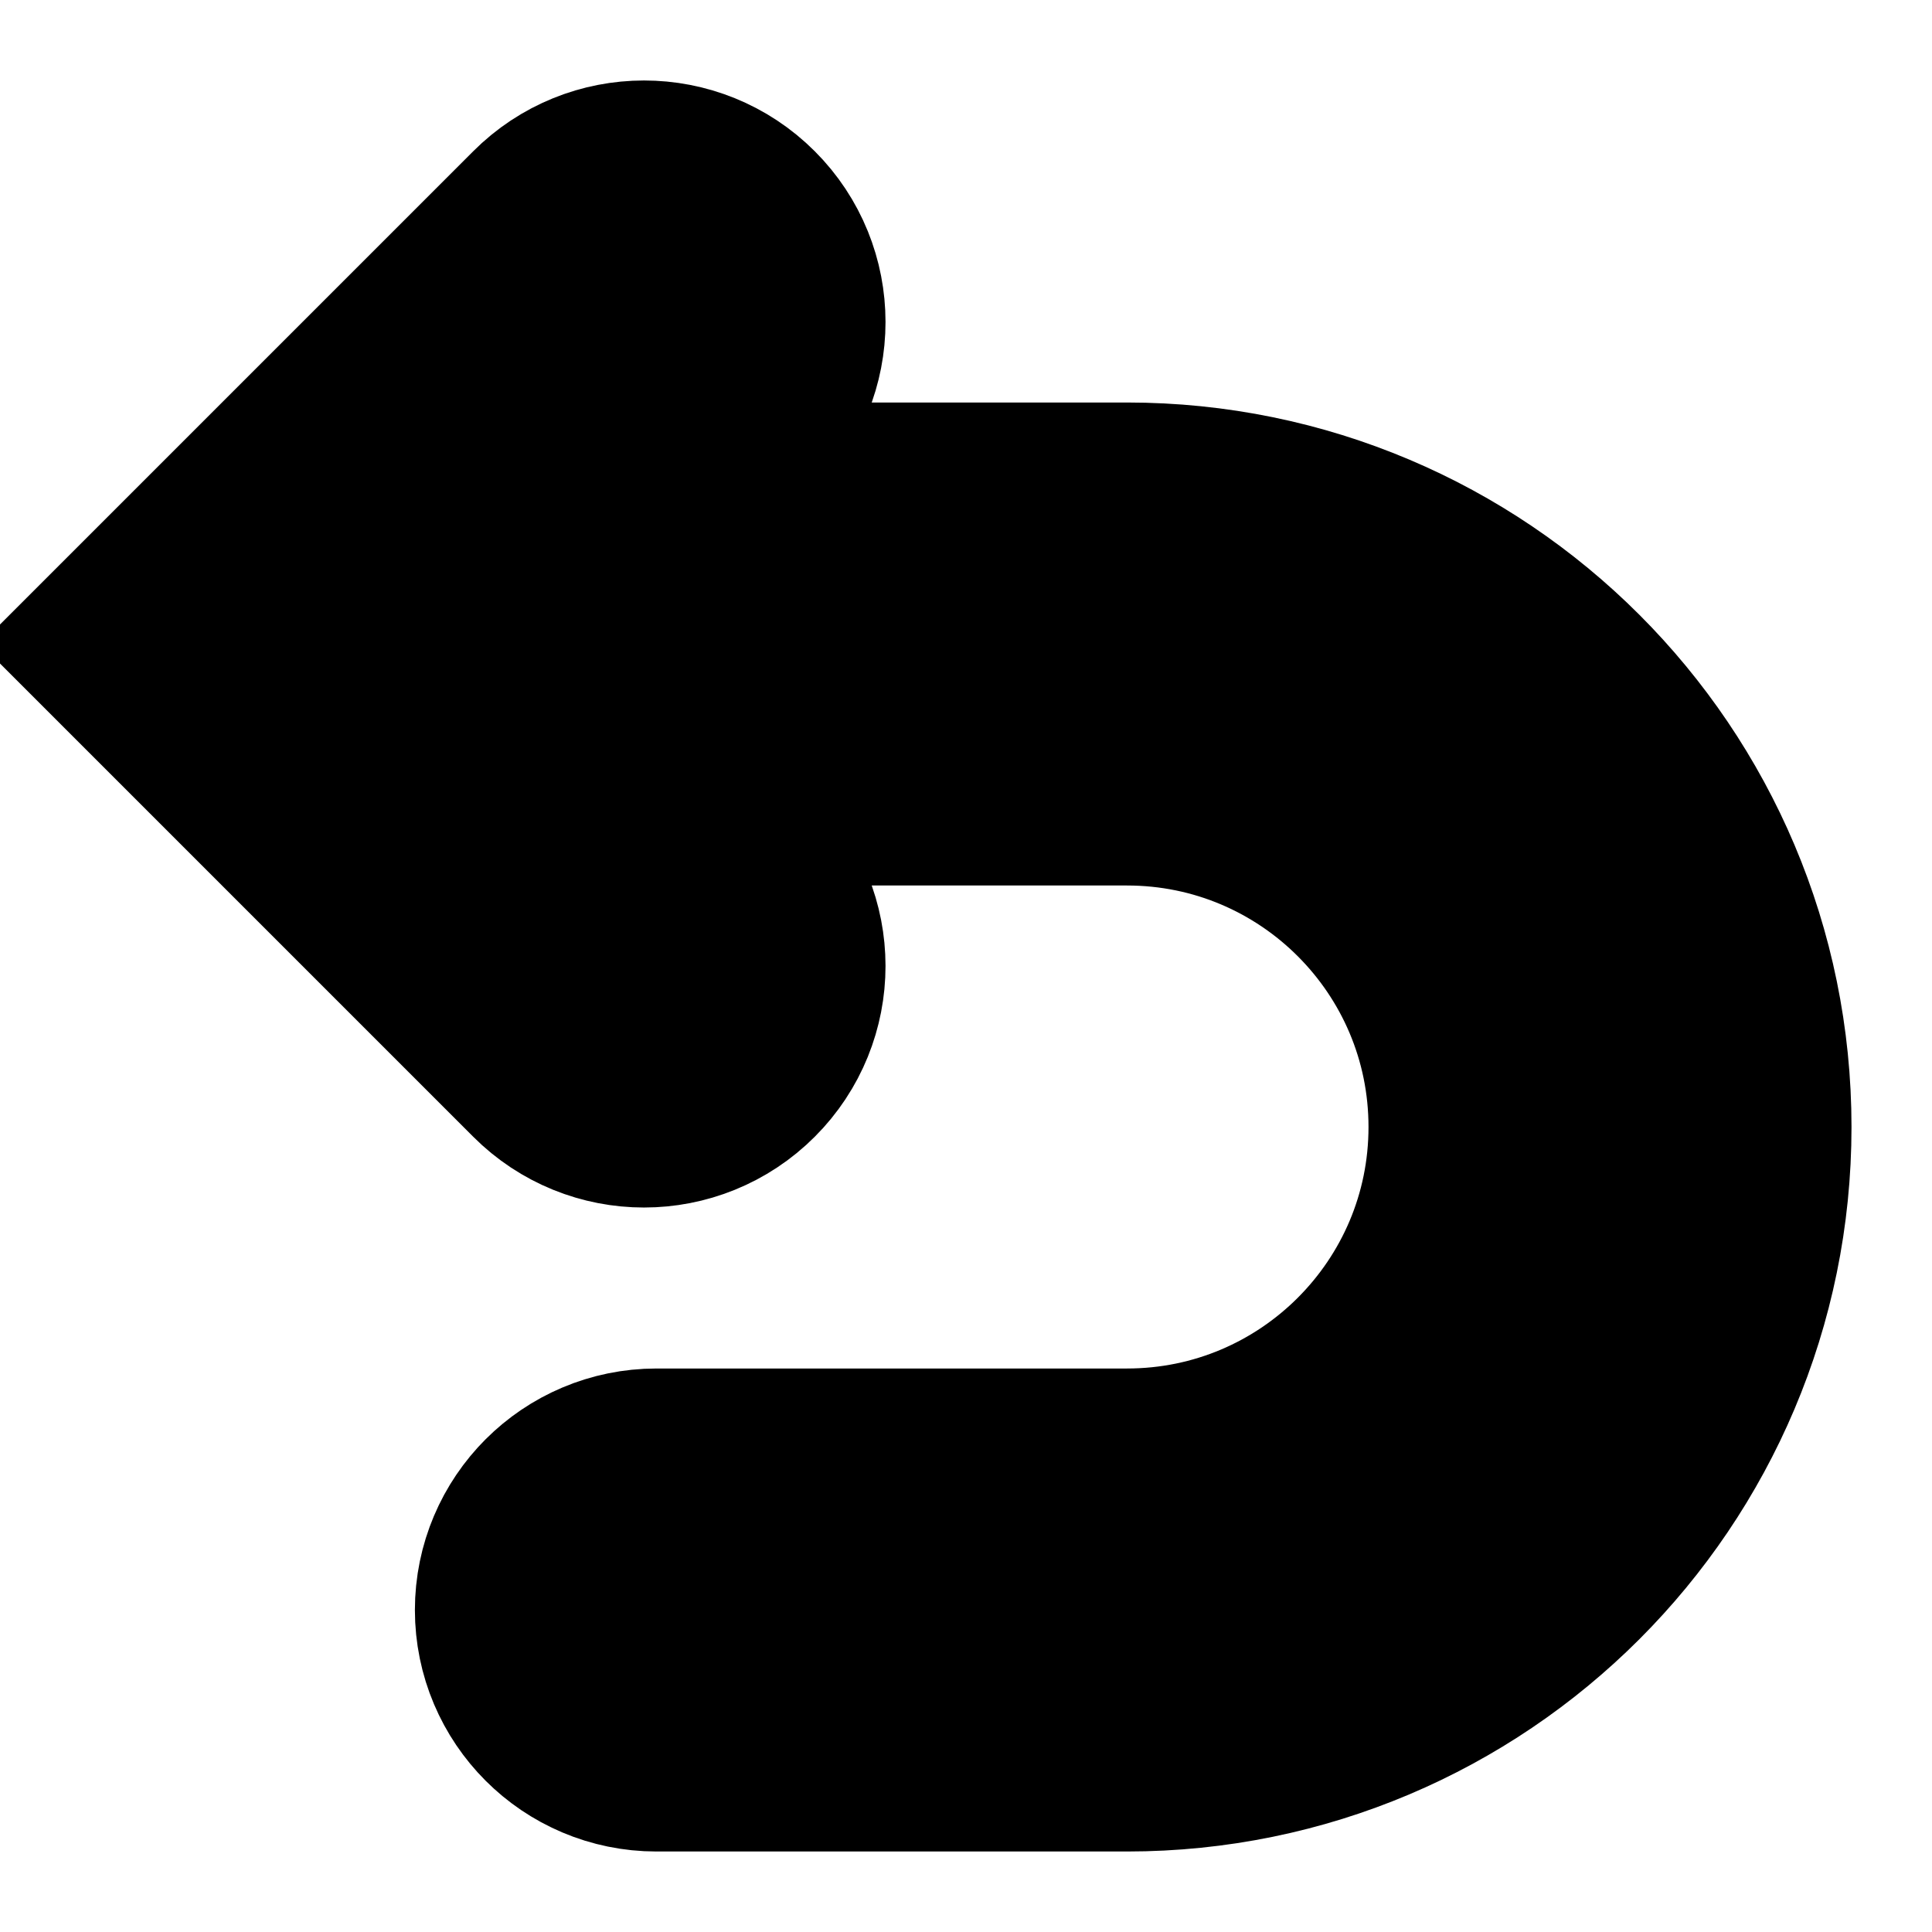
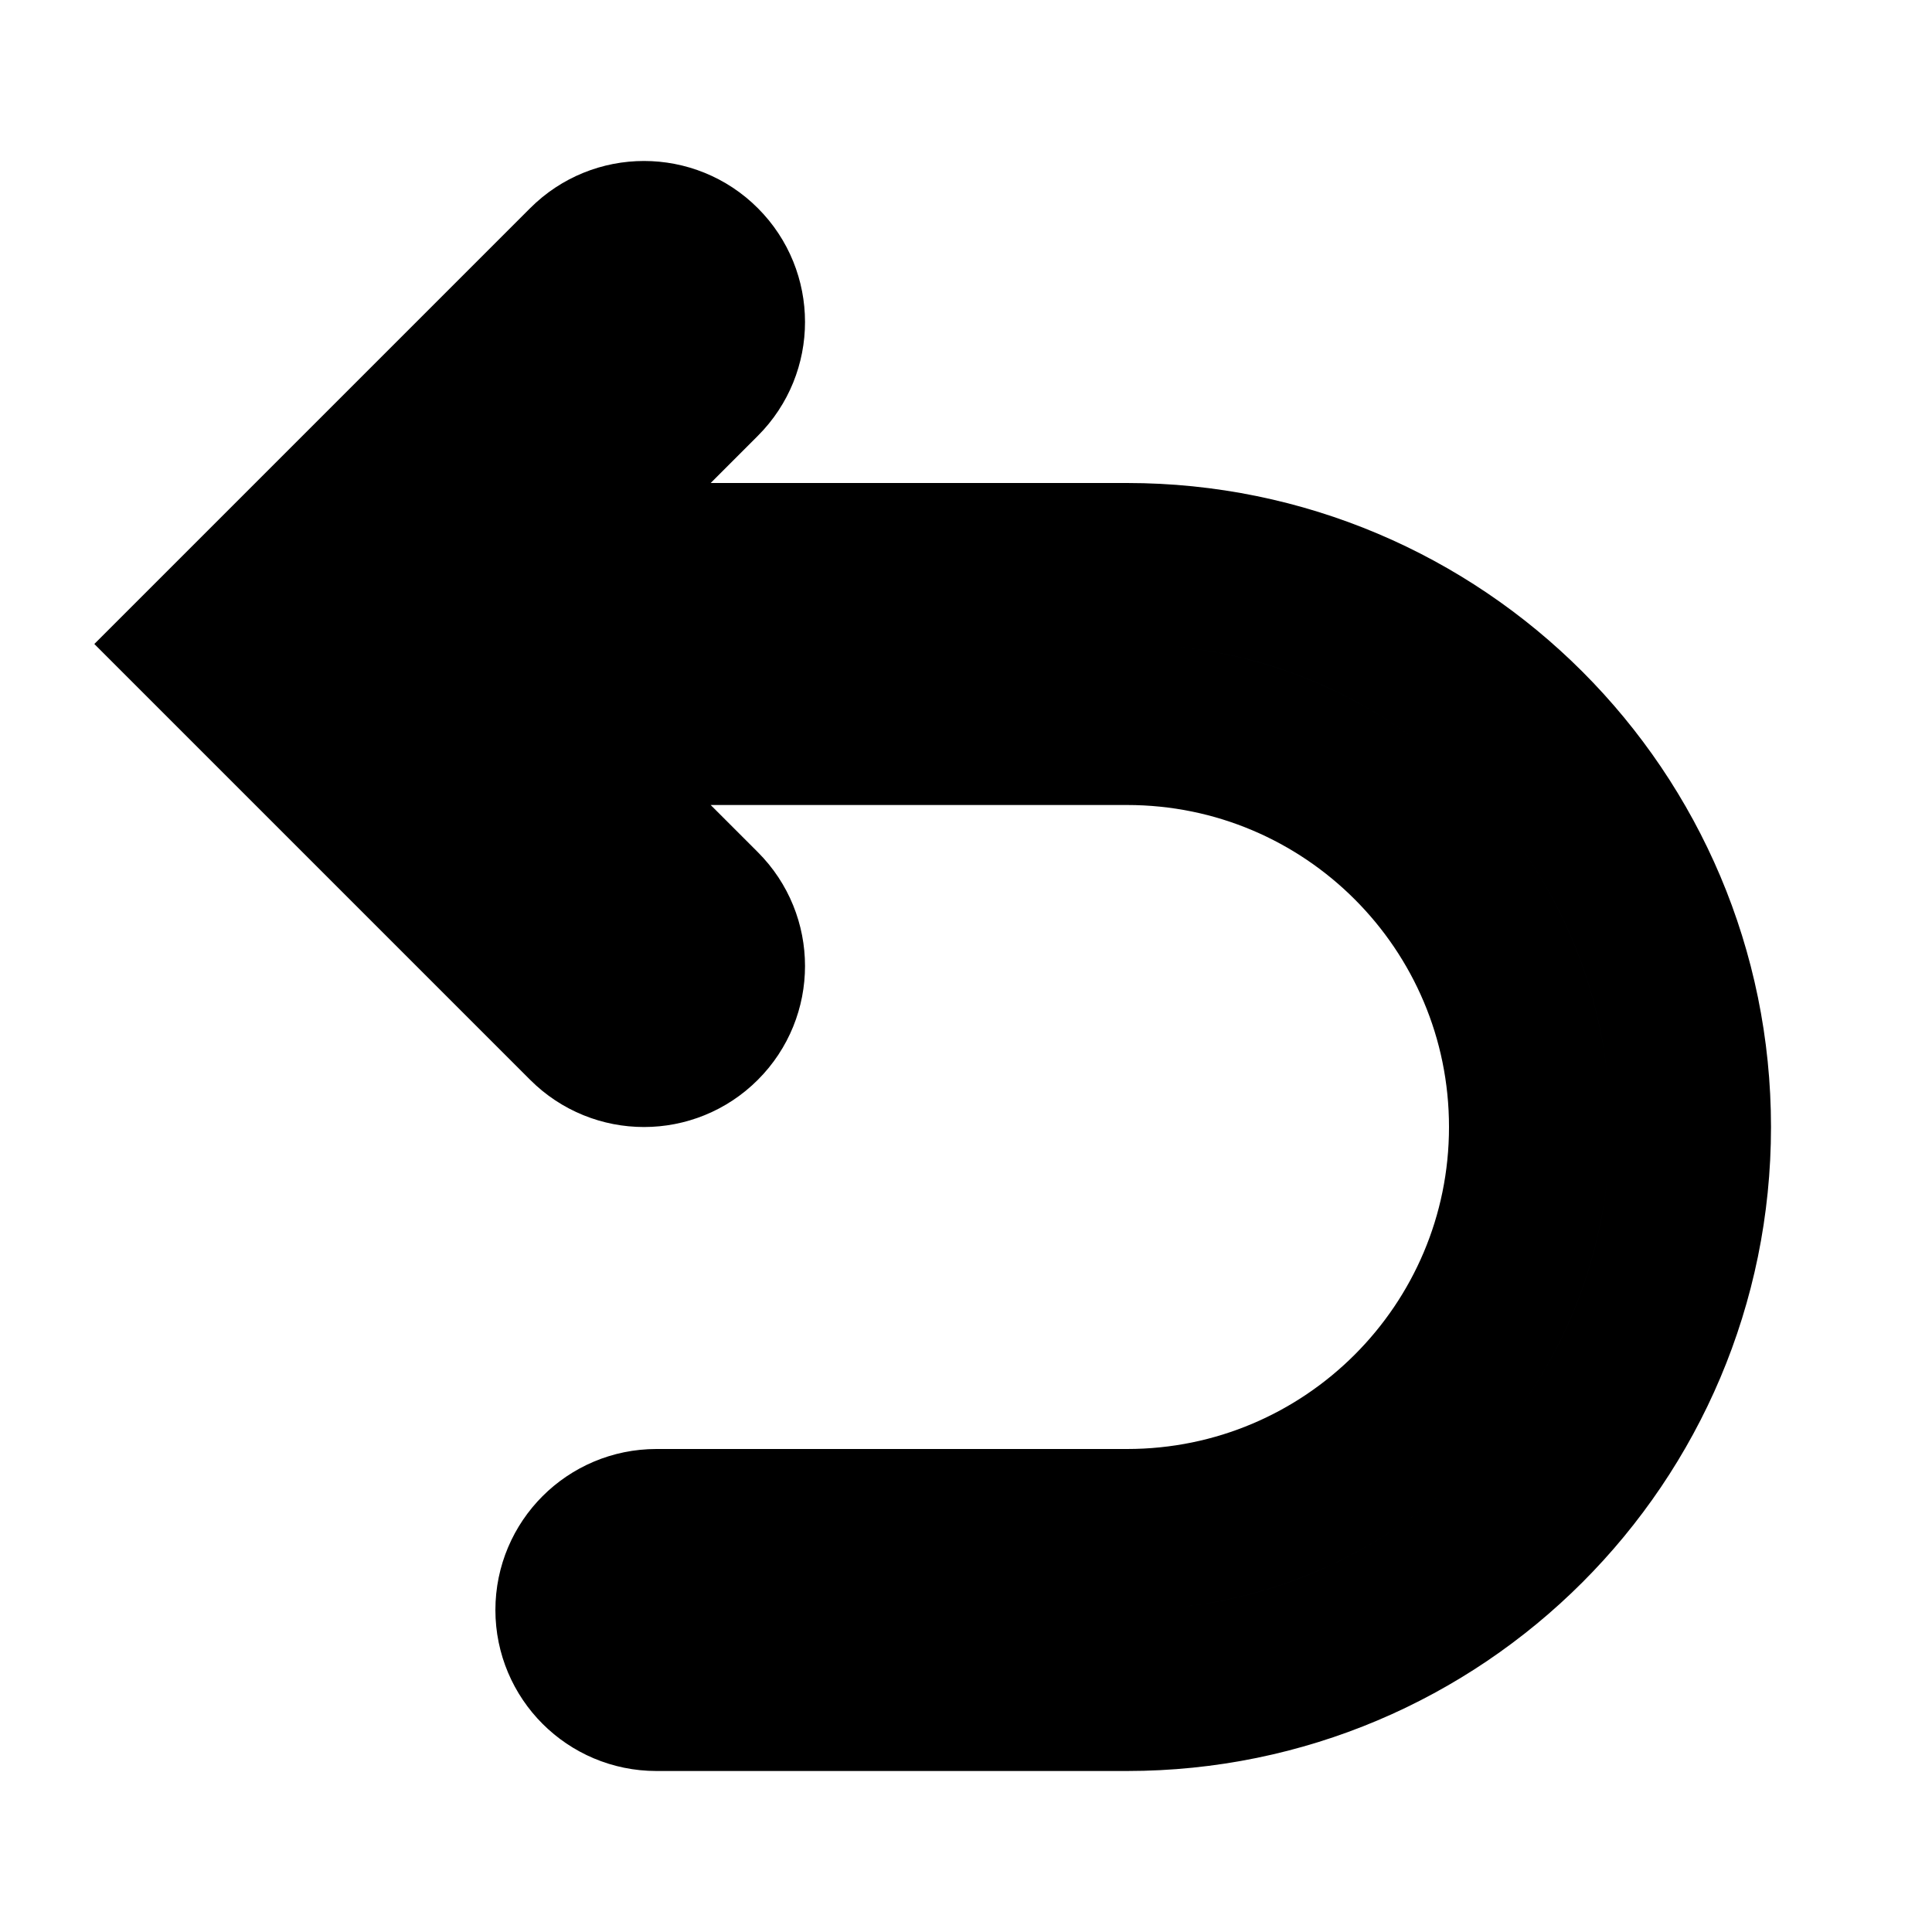
<svg xmlns="http://www.w3.org/2000/svg" width="800px" height="800px" viewBox="0 0 24 24" fill="none">
-   <path fill-rule="evenodd" clip-rule="evenodd" d="M8.707 3.293C9.098 3.683 9.098 4.317 8.707 4.707L6.414 7H14C17.866 7 21 10.134 21 14C21 17.866 17.866 21 14 21H8.154C7.602 21 7.154 20.552 7.154 20C7.154 19.448 7.602 19 8.154 19H14C16.762 19 19 16.761 19 14C19 11.239 16.762 9 14 9H6.414L8.707 11.293C9.098 11.683 9.098 12.317 8.707 12.707C8.317 13.098 7.683 13.098 7.293 12.707L2.586 8L7.293 3.293C7.683 2.902 8.317 2.902 8.707 3.293Z" fill="#0F1729" stroke="black" stroke-width="4" />
+   <path fill-rule="evenodd" clip-rule="evenodd" d="M8.707 3.293C9.098 3.683 9.098 4.317 8.707 4.707L6.414 7H14C17.866 7 21 10.134 21 14C21 17.866 17.866 21 14 21H8.154C7.602 21 7.154 20.552 7.154 20C7.154 19.448 7.602 19 8.154 19H14C16.762 19 19 16.761 19 14C19 11.239 16.762 9 14 9H6.414L8.707 11.293C9.098 11.683 9.098 12.317 8.707 12.707C8.317 13.098 7.683 13.098 7.293 12.707L2.586 8L7.293 3.293C7.683 2.902 8.317 2.902 8.707 3.293Z" fill="#0F1729" stroke="black" stroke-width="2" />
</svg>
